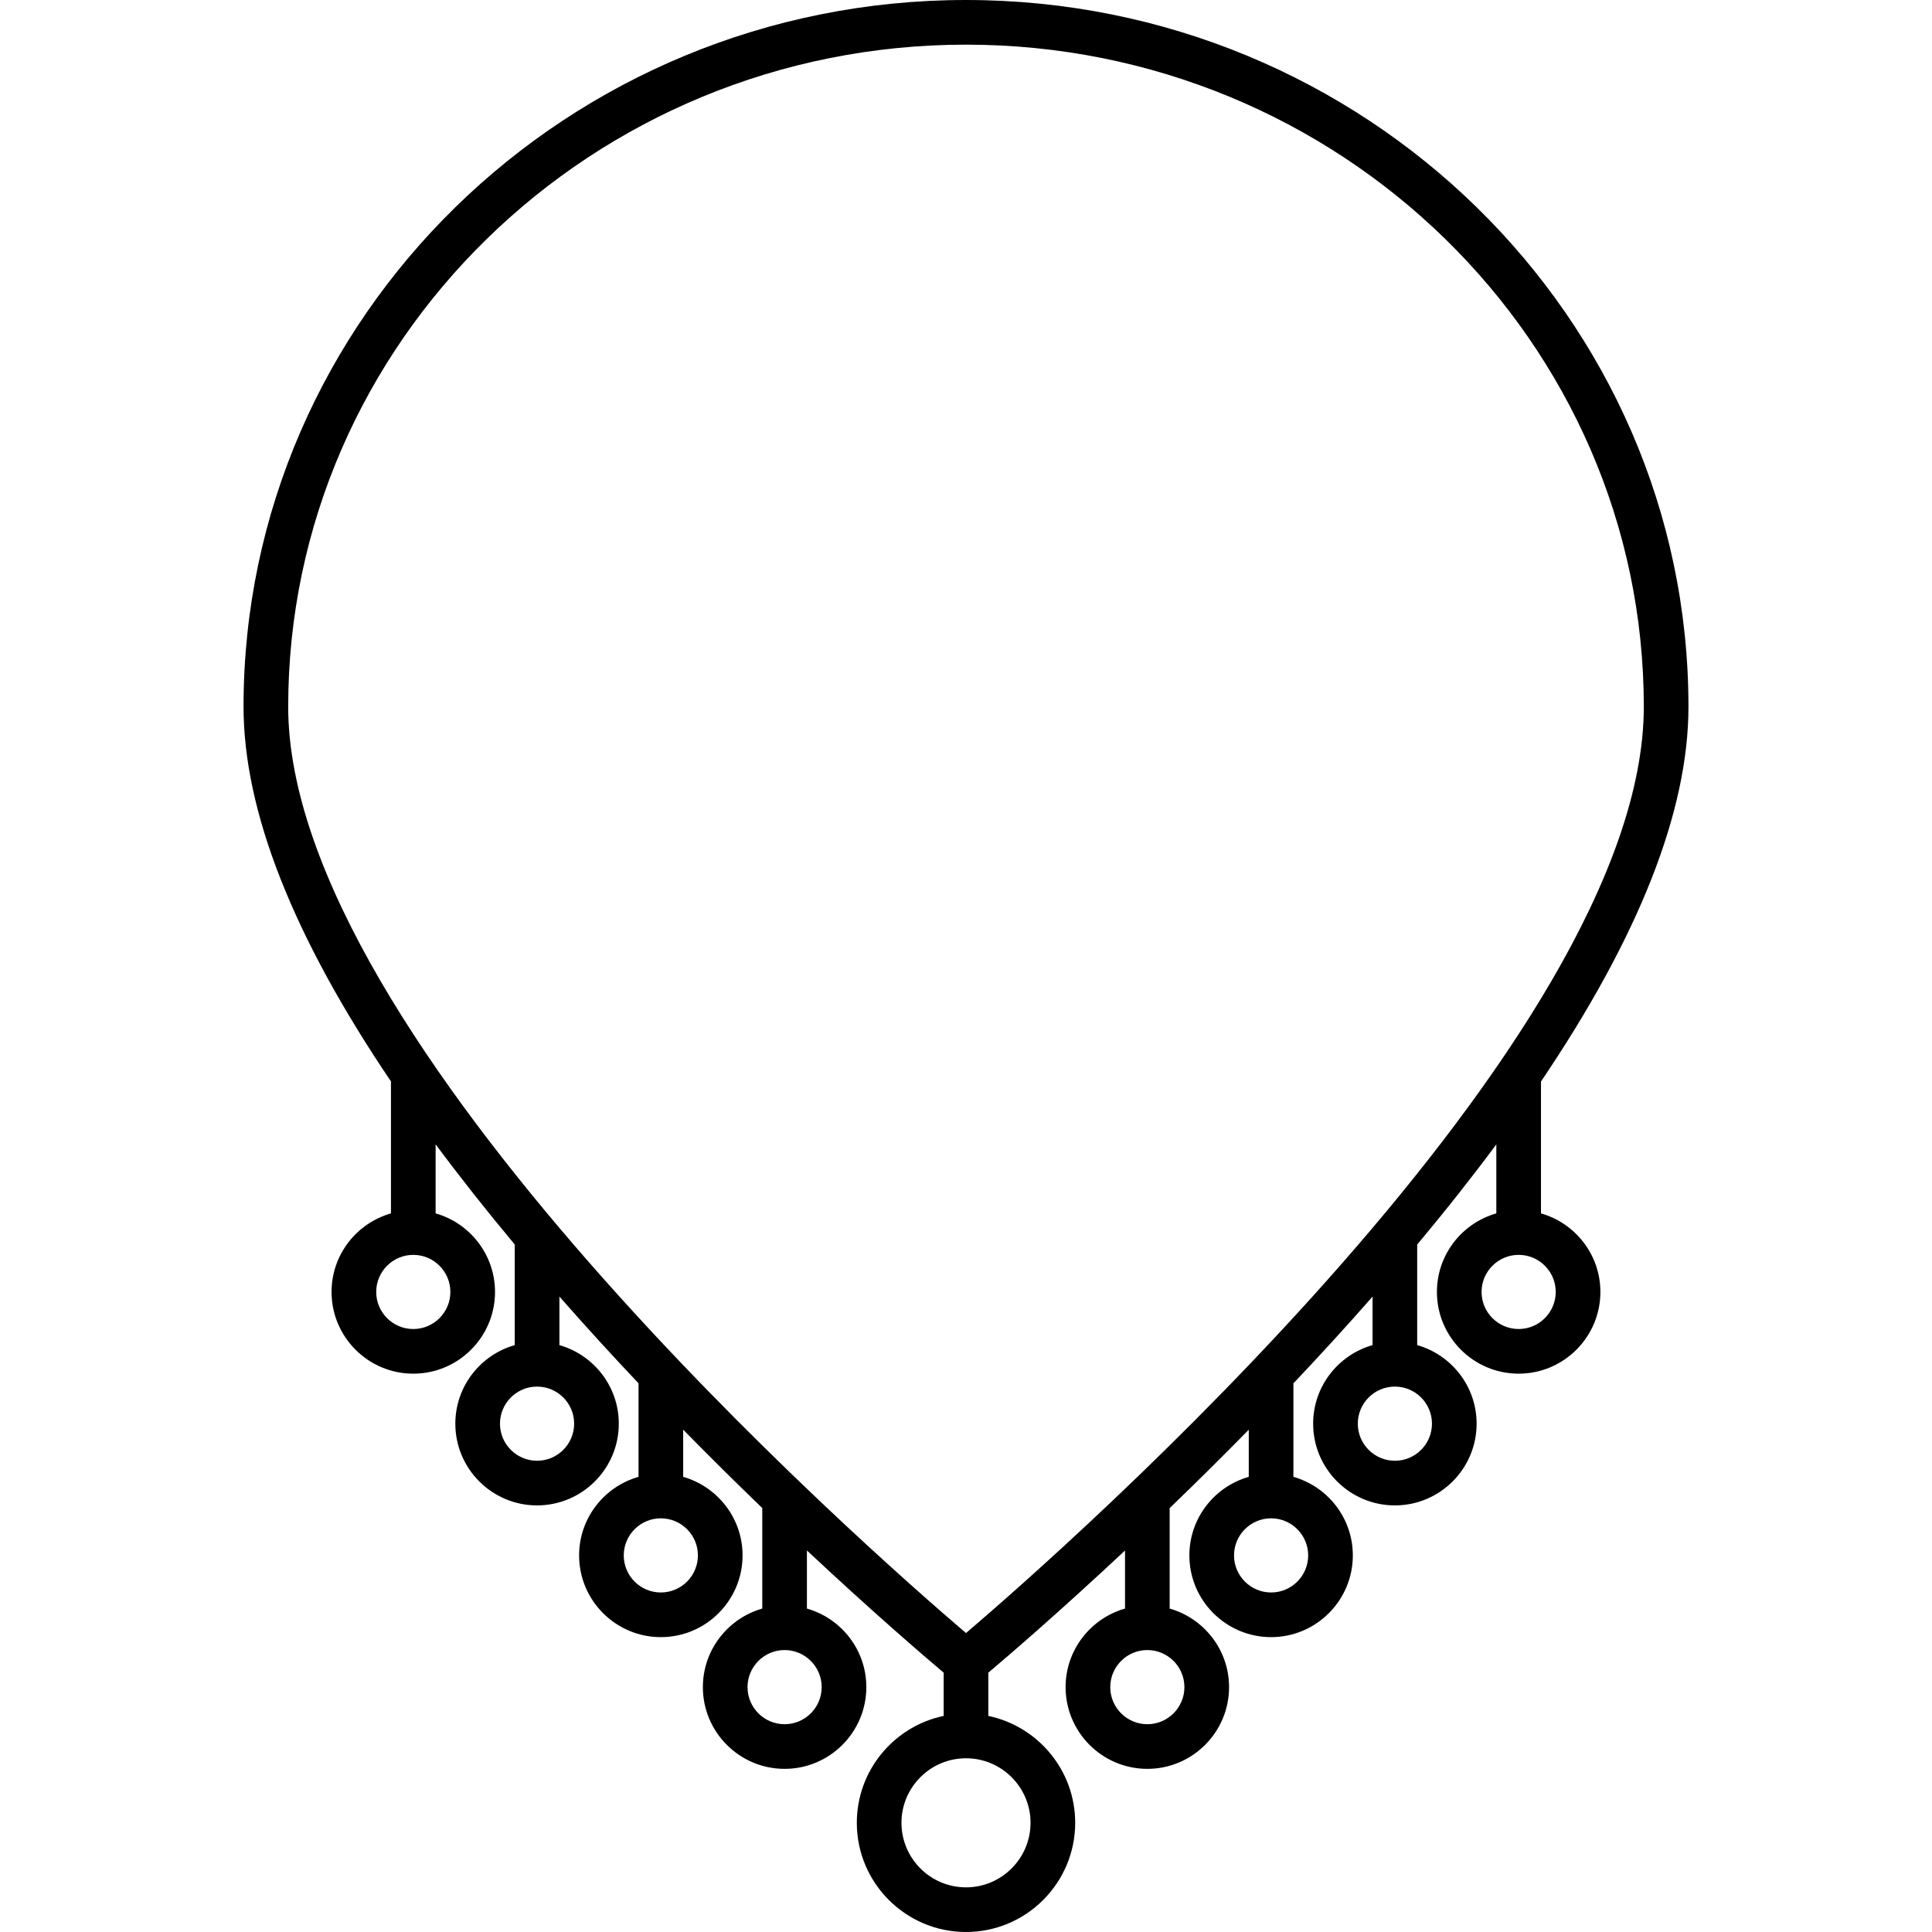
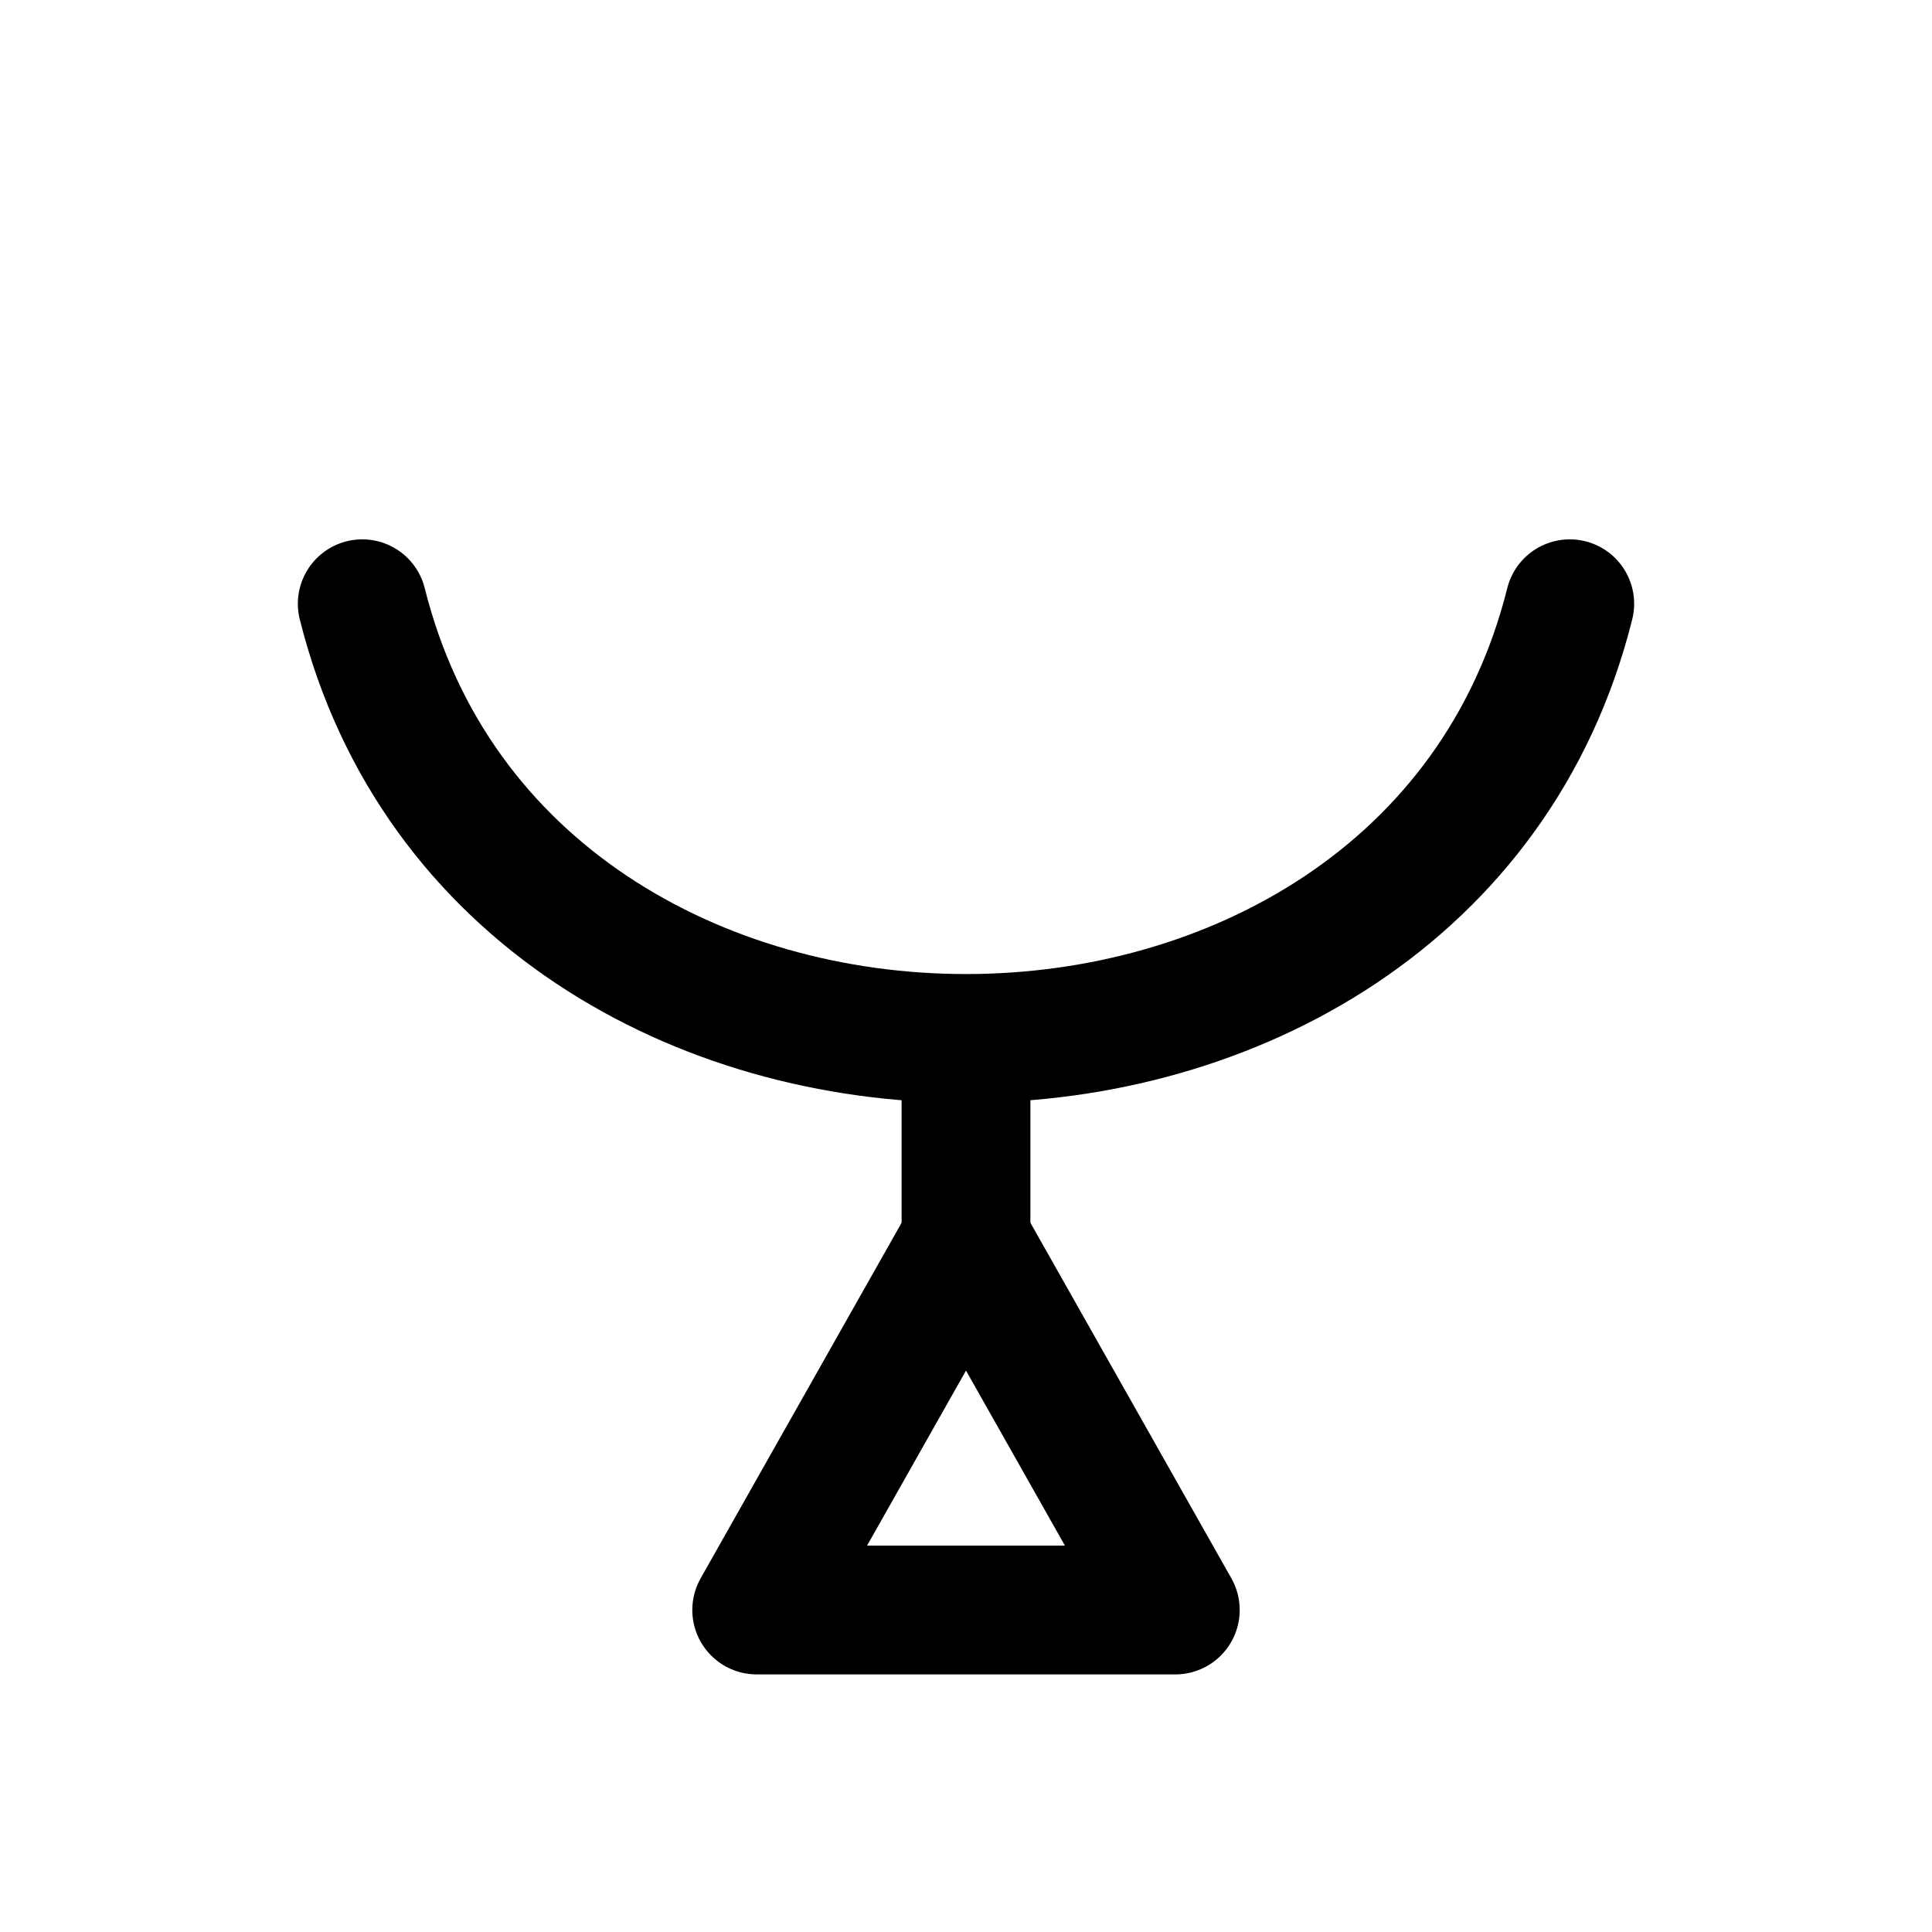
- <svg xmlns="http://www.w3.org/2000/svg" fill="#000000" height="800px" width="800px" version="1.1" id="Capa_1" viewBox="0 0 432.666 432.666" xml:space="preserve">
-   <path d="M345.098,271.735v-29.533c21.94-32.458,33.028-60.561,33.028-83.94C378.126,70.996,305.546,0,216.333,0  S54.54,70.996,54.54,158.262c0,23.375,11.083,51.47,33.014,83.919v29.554c-7.667,2.183-13.303,9.234-13.303,17.591  c0,10.093,8.211,18.304,18.304,18.304s18.304-8.211,18.304-18.304c0-8.357-5.637-15.409-13.304-17.592v-15.467  c5.406,7.279,11.305,14.754,17.721,22.433v22.534c-7.668,2.182-13.306,9.234-13.306,17.593c0,10.093,8.211,18.304,18.304,18.304  s18.304-8.211,18.304-18.304c0-8.357-5.636-15.408-13.301-17.591v-10.876c2.904,3.305,5.888,6.641,8.969,10.015  c2.92,3.197,5.842,6.337,8.751,9.413v20.947c-7.669,2.181-13.309,9.234-13.309,17.593c0,10.093,8.211,18.304,18.304,18.304  s18.304-8.211,18.304-18.304c0-8.356-5.634-15.406-13.299-17.591V320.17c6.109,6.231,12.066,12.112,17.71,17.553v22.514  c-7.665,2.184-13.3,9.235-13.3,17.591c0,10.092,8.211,18.303,18.303,18.303c10.093,0,18.304-8.211,18.304-18.303  c0-8.359-5.638-15.411-13.307-17.593v-13.014c14.868,13.916,26.347,23.759,30.626,27.373v9.681  c-11.093,2.314-19.452,12.167-19.452,23.937c0,13.483,10.969,24.453,24.452,24.453c13.483,0,24.453-10.969,24.453-24.453  c0-11.77-8.359-21.622-19.453-23.937v-9.681c4.278-3.613,15.752-13.451,30.612-27.36v13c-7.668,2.182-13.307,9.234-13.307,17.593  c0,10.092,8.211,18.303,18.304,18.303c10.092,0,18.303-8.211,18.303-18.303c0-8.356-5.635-15.407-13.3-17.591v-22.5  c5.644-5.441,11.602-11.322,17.71-17.553v10.553c-7.664,2.185-13.299,9.235-13.299,17.591c0,10.093,8.211,18.304,18.304,18.304  c10.092,0,18.303-8.211,18.303-18.304c0-8.359-5.639-15.412-13.308-17.593v-20.932c2.914-3.081,5.841-6.226,8.766-9.428  c3.076-3.368,6.055-6.699,8.955-9.999v10.86c-7.666,2.184-13.301,9.235-13.301,17.591c0,10.093,8.211,18.304,18.304,18.304  s18.304-8.211,18.304-18.304c0-8.358-5.638-15.411-13.306-17.593v-22.517c6.416-7.678,12.315-15.152,17.721-22.431v15.448  c-7.667,2.183-13.304,9.234-13.304,17.592c0,10.093,8.211,18.304,18.304,18.304s18.304-8.211,18.304-18.304  C358.401,280.97,352.764,273.918,345.098,271.735z M100.858,289.327c0,4.579-3.725,8.304-8.304,8.304s-8.304-3.725-8.304-8.304  s3.725-8.303,8.304-8.303S100.858,284.748,100.858,289.327z M128.577,318.828c0,4.579-3.725,8.304-8.304,8.304  s-8.304-3.725-8.304-8.304s3.725-8.304,8.304-8.304S128.577,314.249,128.577,318.828z M156.295,348.328  c0,4.579-3.725,8.304-8.304,8.304s-8.304-3.725-8.304-8.304s3.725-8.304,8.304-8.304S156.295,343.75,156.295,348.328z   M184.013,377.829c0,4.579-3.725,8.303-8.304,8.303s-8.303-3.725-8.303-8.303s3.725-8.304,8.303-8.304  S184.013,373.25,184.013,377.829z M265.246,377.829c0,4.579-3.725,8.303-8.303,8.303s-8.304-3.725-8.304-8.303  s3.725-8.304,8.304-8.304S265.246,373.25,265.246,377.829z M292.964,348.328c0,4.579-3.725,8.304-8.303,8.304  s-8.304-3.725-8.304-8.304s3.725-8.304,8.304-8.304S292.964,343.75,292.964,348.328z M320.683,318.828  c0,4.579-3.725,8.304-8.304,8.304s-8.304-3.725-8.304-8.304s3.725-8.304,8.304-8.304S320.683,314.249,320.683,318.828z   M230.786,408.213c0,7.969-6.483,14.453-14.453,14.453c-7.969,0-14.452-6.483-14.452-14.453c0-7.969,6.483-14.452,14.452-14.452  C224.302,393.761,230.786,400.245,230.786,408.213z M216.333,365.72C194.204,346.848,64.54,233.044,64.54,158.262  C64.54,76.51,132.634,10,216.333,10s151.793,66.51,151.793,148.262C368.126,233.019,238.462,346.845,216.333,365.72z   M340.097,297.63c-4.579,0-8.304-3.725-8.304-8.304s3.725-8.303,8.304-8.303s8.304,3.725,8.304,8.303S344.676,297.63,340.097,297.63  z" />
+ <svg xmlns="http://www.w3.org/2000/svg" width="24" height="24" viewBox="0 0 24 24" fill="none" aria-hidden="true">
+   <path d="M4.5 7.5c1.8 7.2 13.2 7.2 15 0" stroke="#000000" stroke-width="1.6" stroke-linecap="round" />
+   <path d="M12 13.2v2.2" stroke="#000000" stroke-width="1.6" stroke-linecap="round" />
+   <path d="M12 15.4L14.6 20H9.4L12 15.4Z" stroke="#000000" stroke-width="1.6" stroke-linejoin="round" />
</svg>
